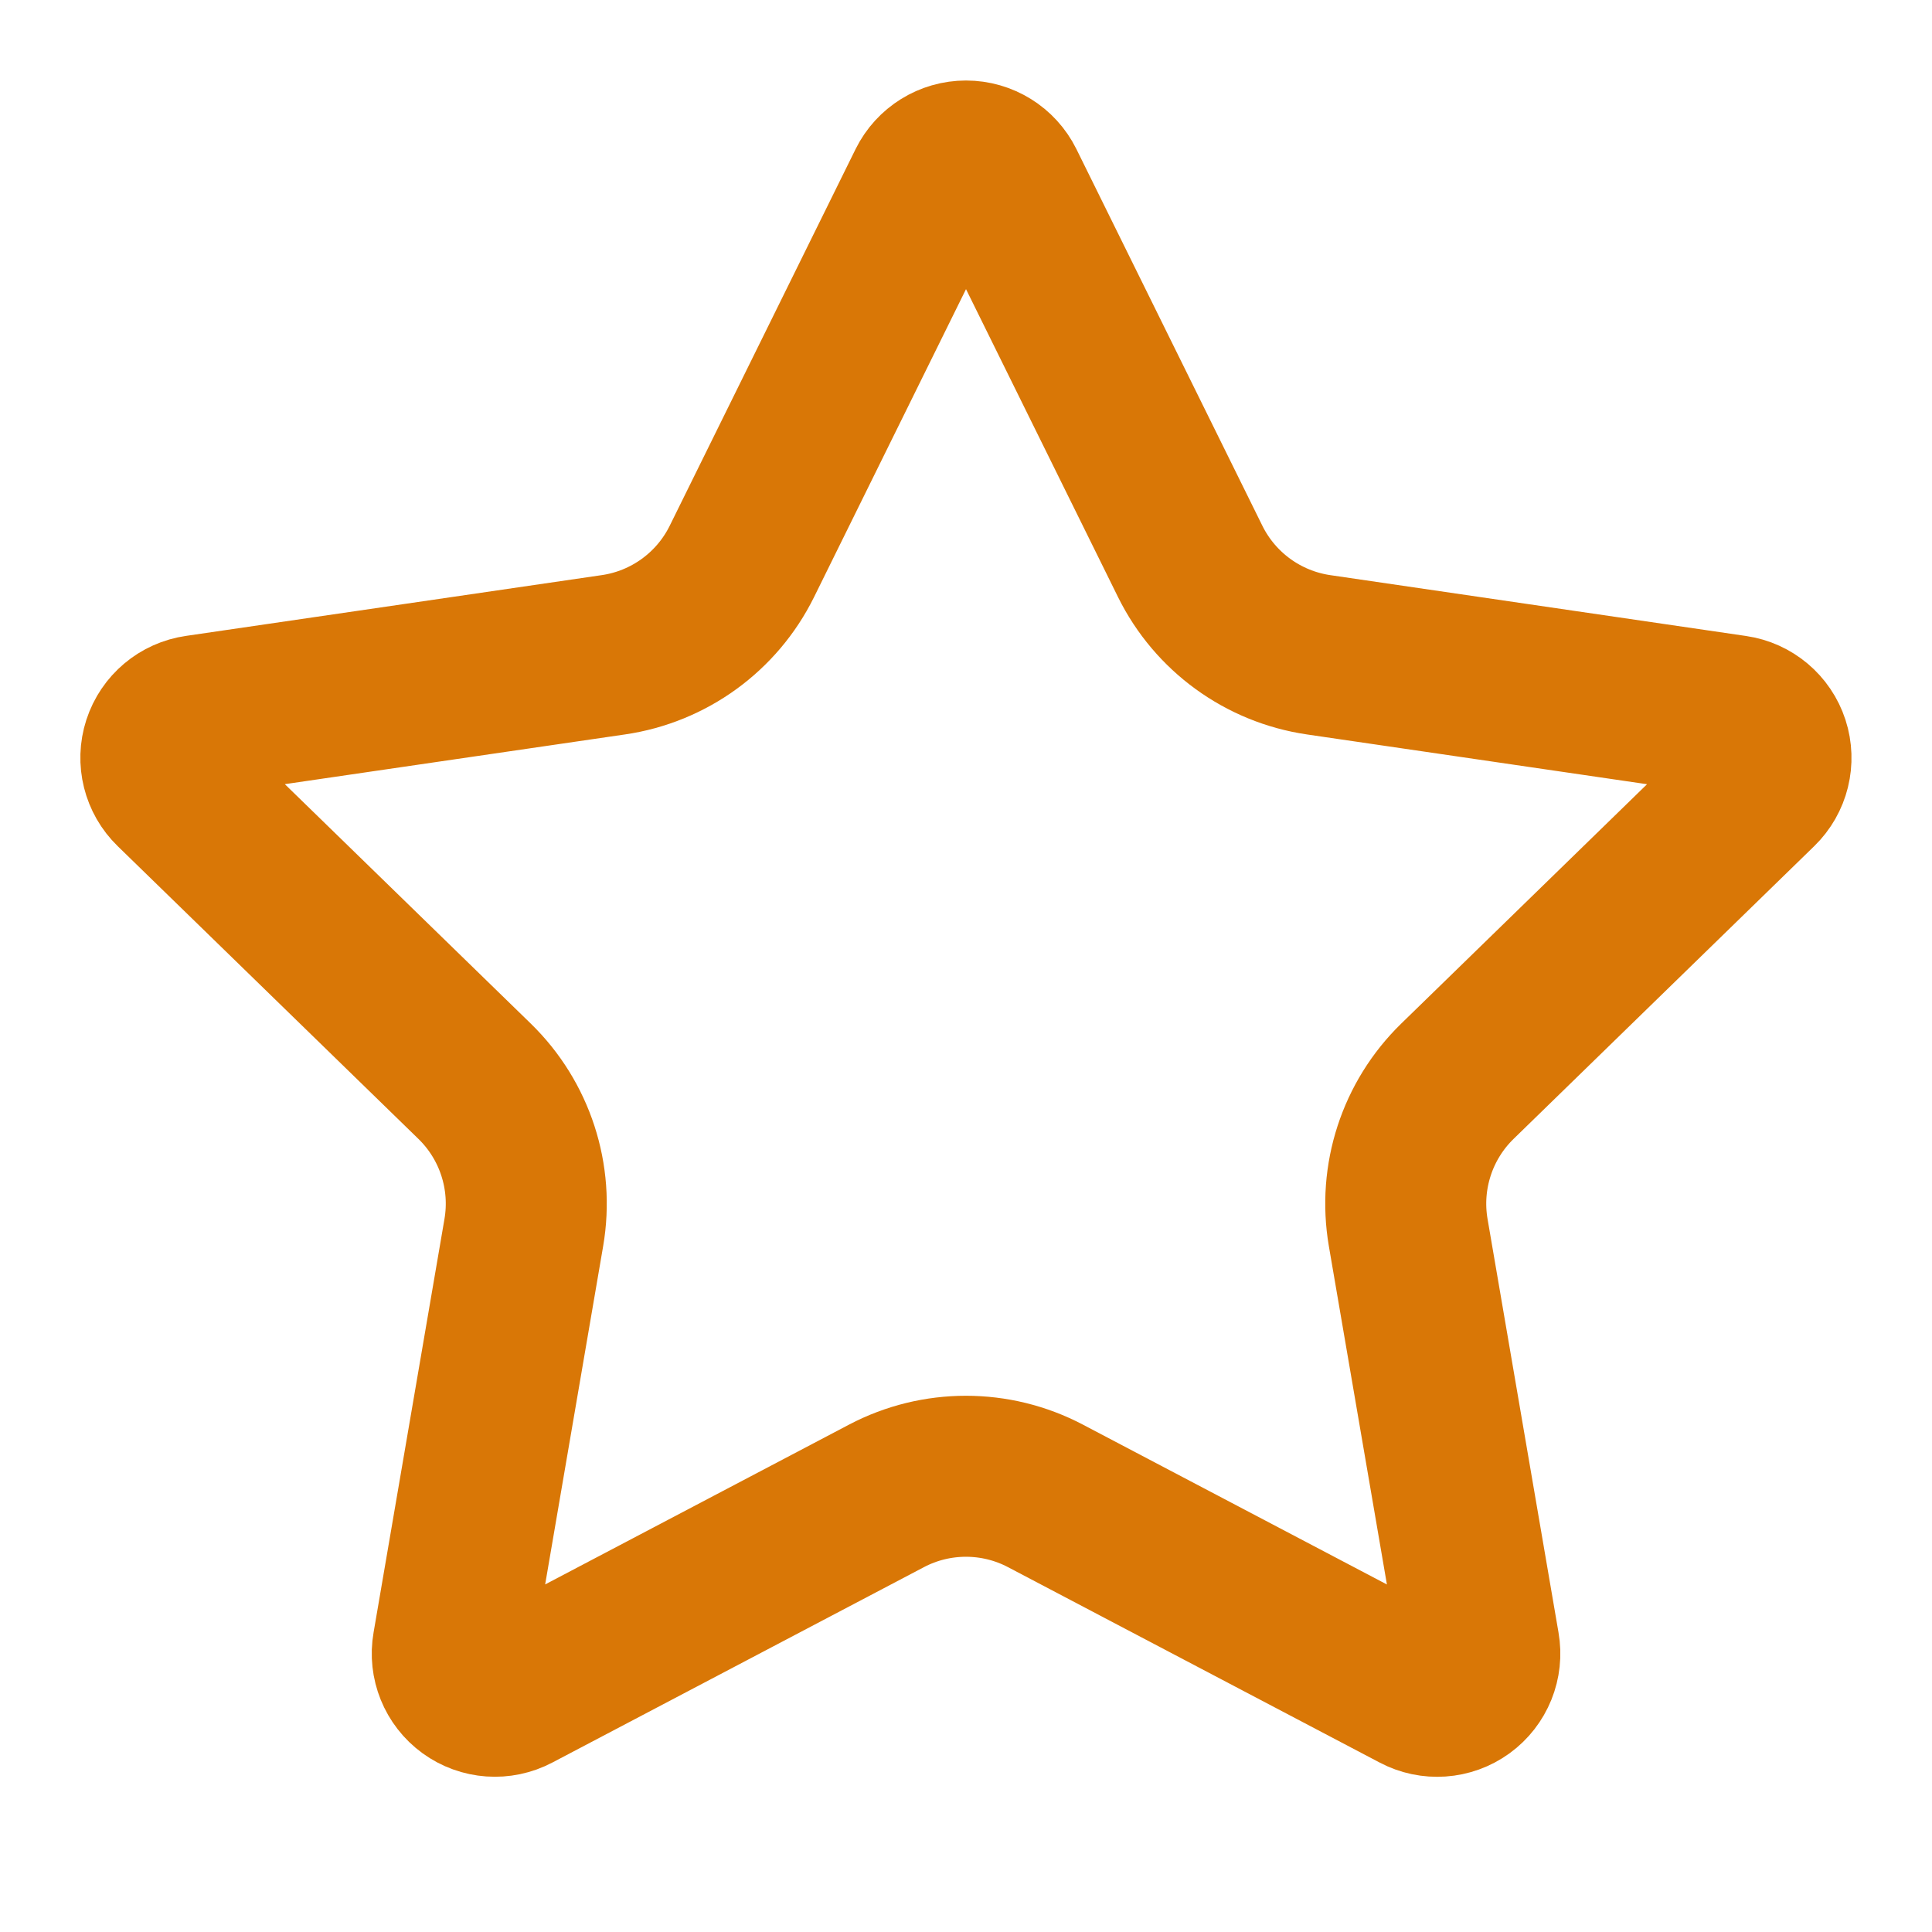
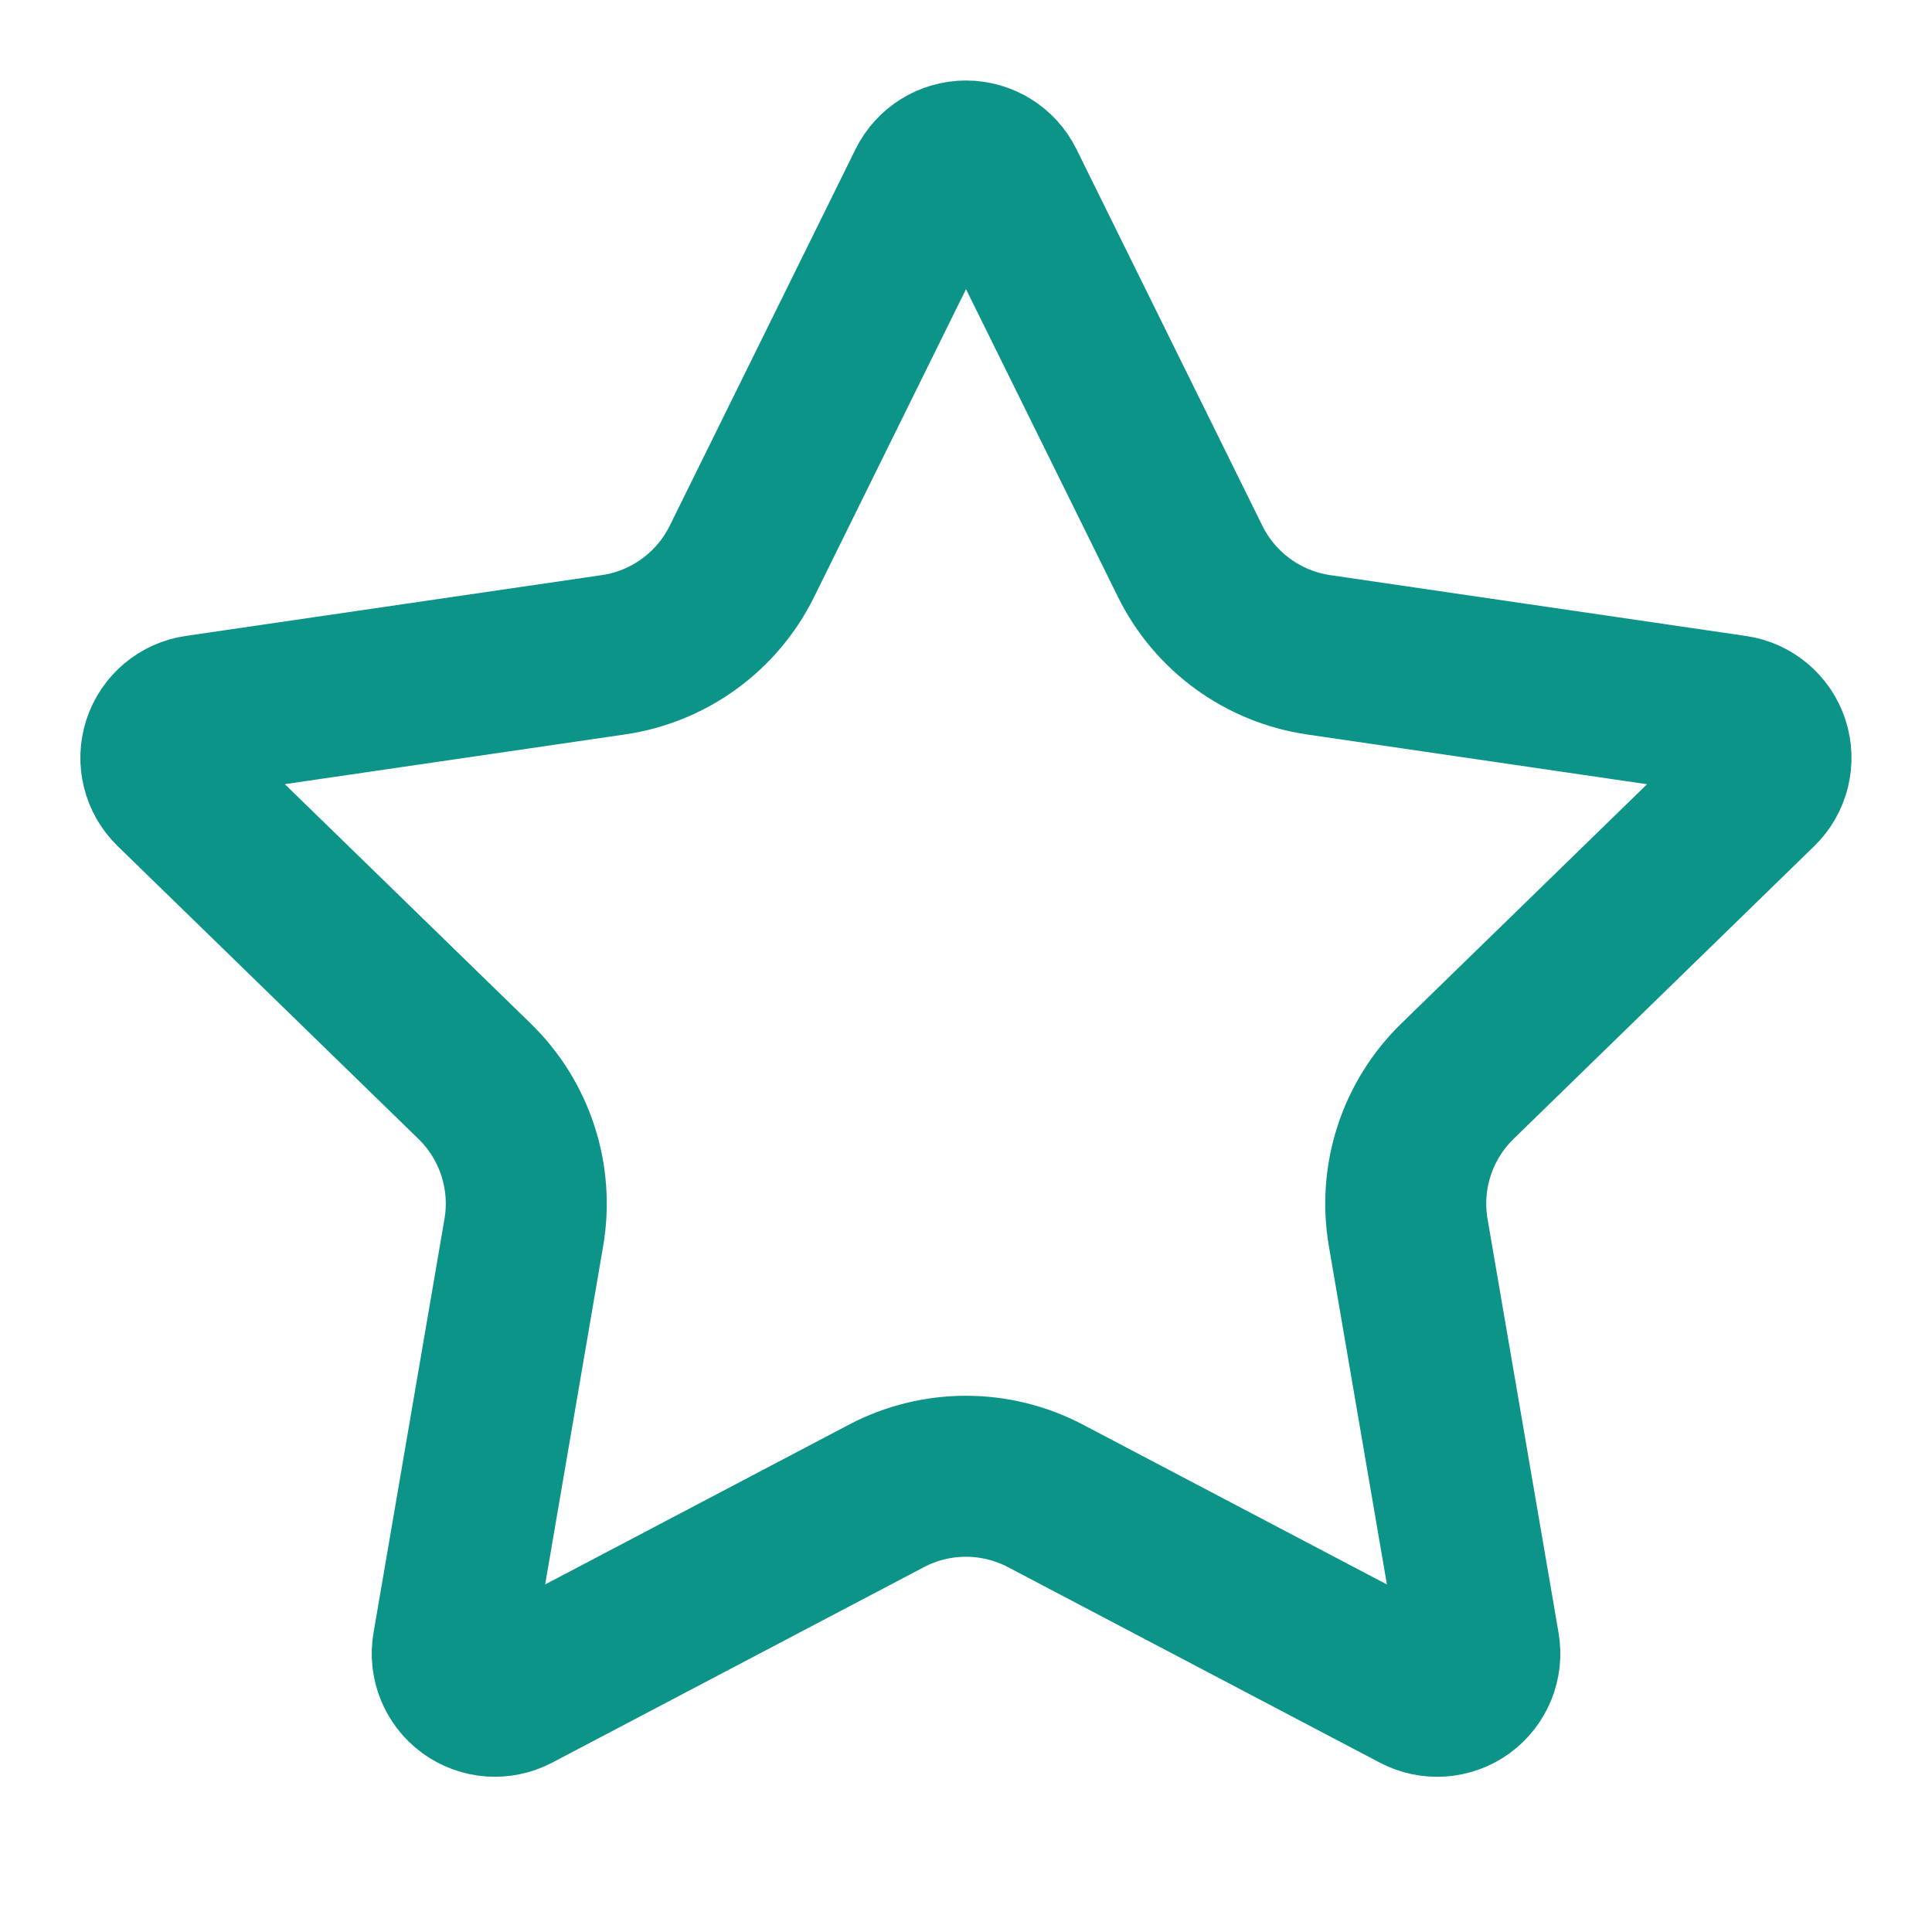
- <svg xmlns="http://www.w3.org/2000/svg" class="lucide lucide-star" width="24" height="24" viewBox="0 0 24 24" fill="none" stroke="#d97706" stroke-width="2" stroke-linecap="round" stroke-linejoin="round">
+ <svg xmlns="http://www.w3.org/2000/svg" class="lucide lucide-star" width="24" height="24" viewBox="0 0 24 24" fill="none" stroke="#0d9488" stroke-width="2" stroke-linecap="round" stroke-linejoin="round">
  <path d="M11.525 2.295a.53.53 0 0 1 .95 0l2.31 4.679a2.123 2.123 0 0 0 1.595 1.16l5.166.756a.53.53 0 0 1 .294.904l-3.736 3.638a2.123 2.123 0 0 0-.611 1.878l.882 5.14a.53.53 0 0 1-.771.56l-4.618-2.428a2.122 2.122 0 0 0-1.973 0L6.396 21.01a.53.53 0 0 1-.77-.56l.881-5.139a2.122 2.122 0 0 0-.611-1.879L2.16 9.795a.53.53 0 0 1 .294-.906l5.165-.755a2.122 2.122 0 0 0 1.597-1.16z" />
</svg>
